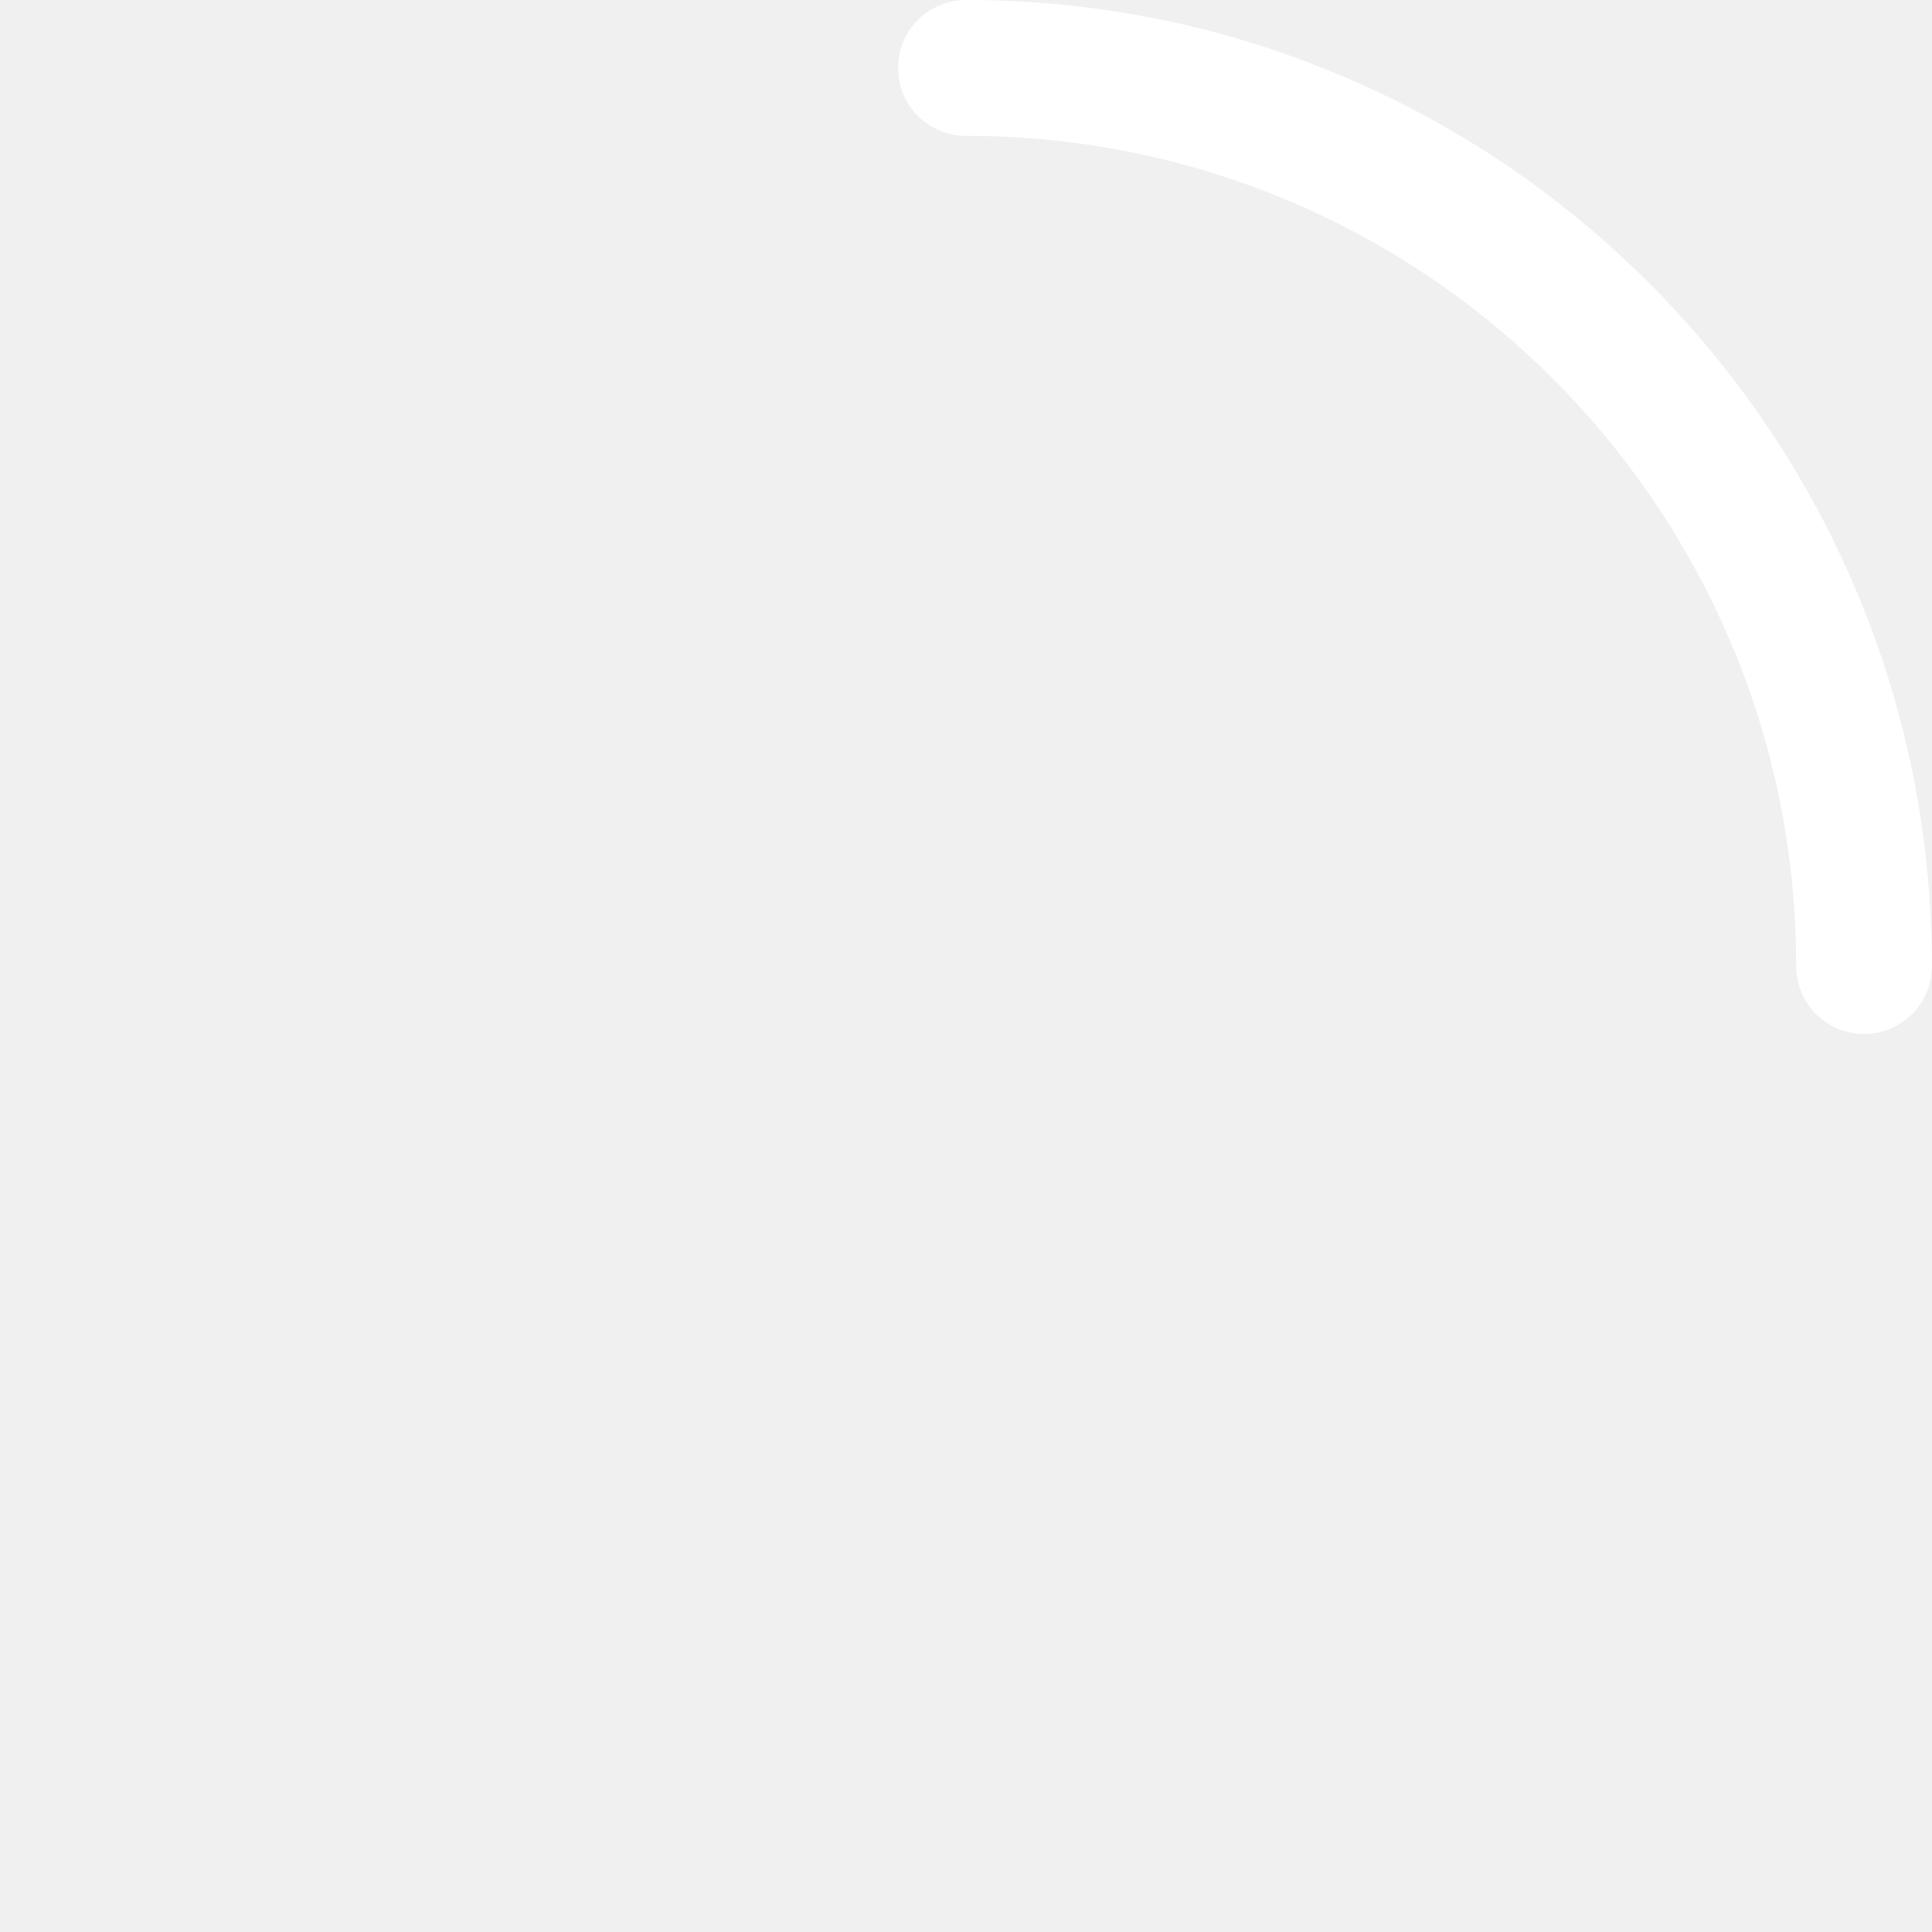
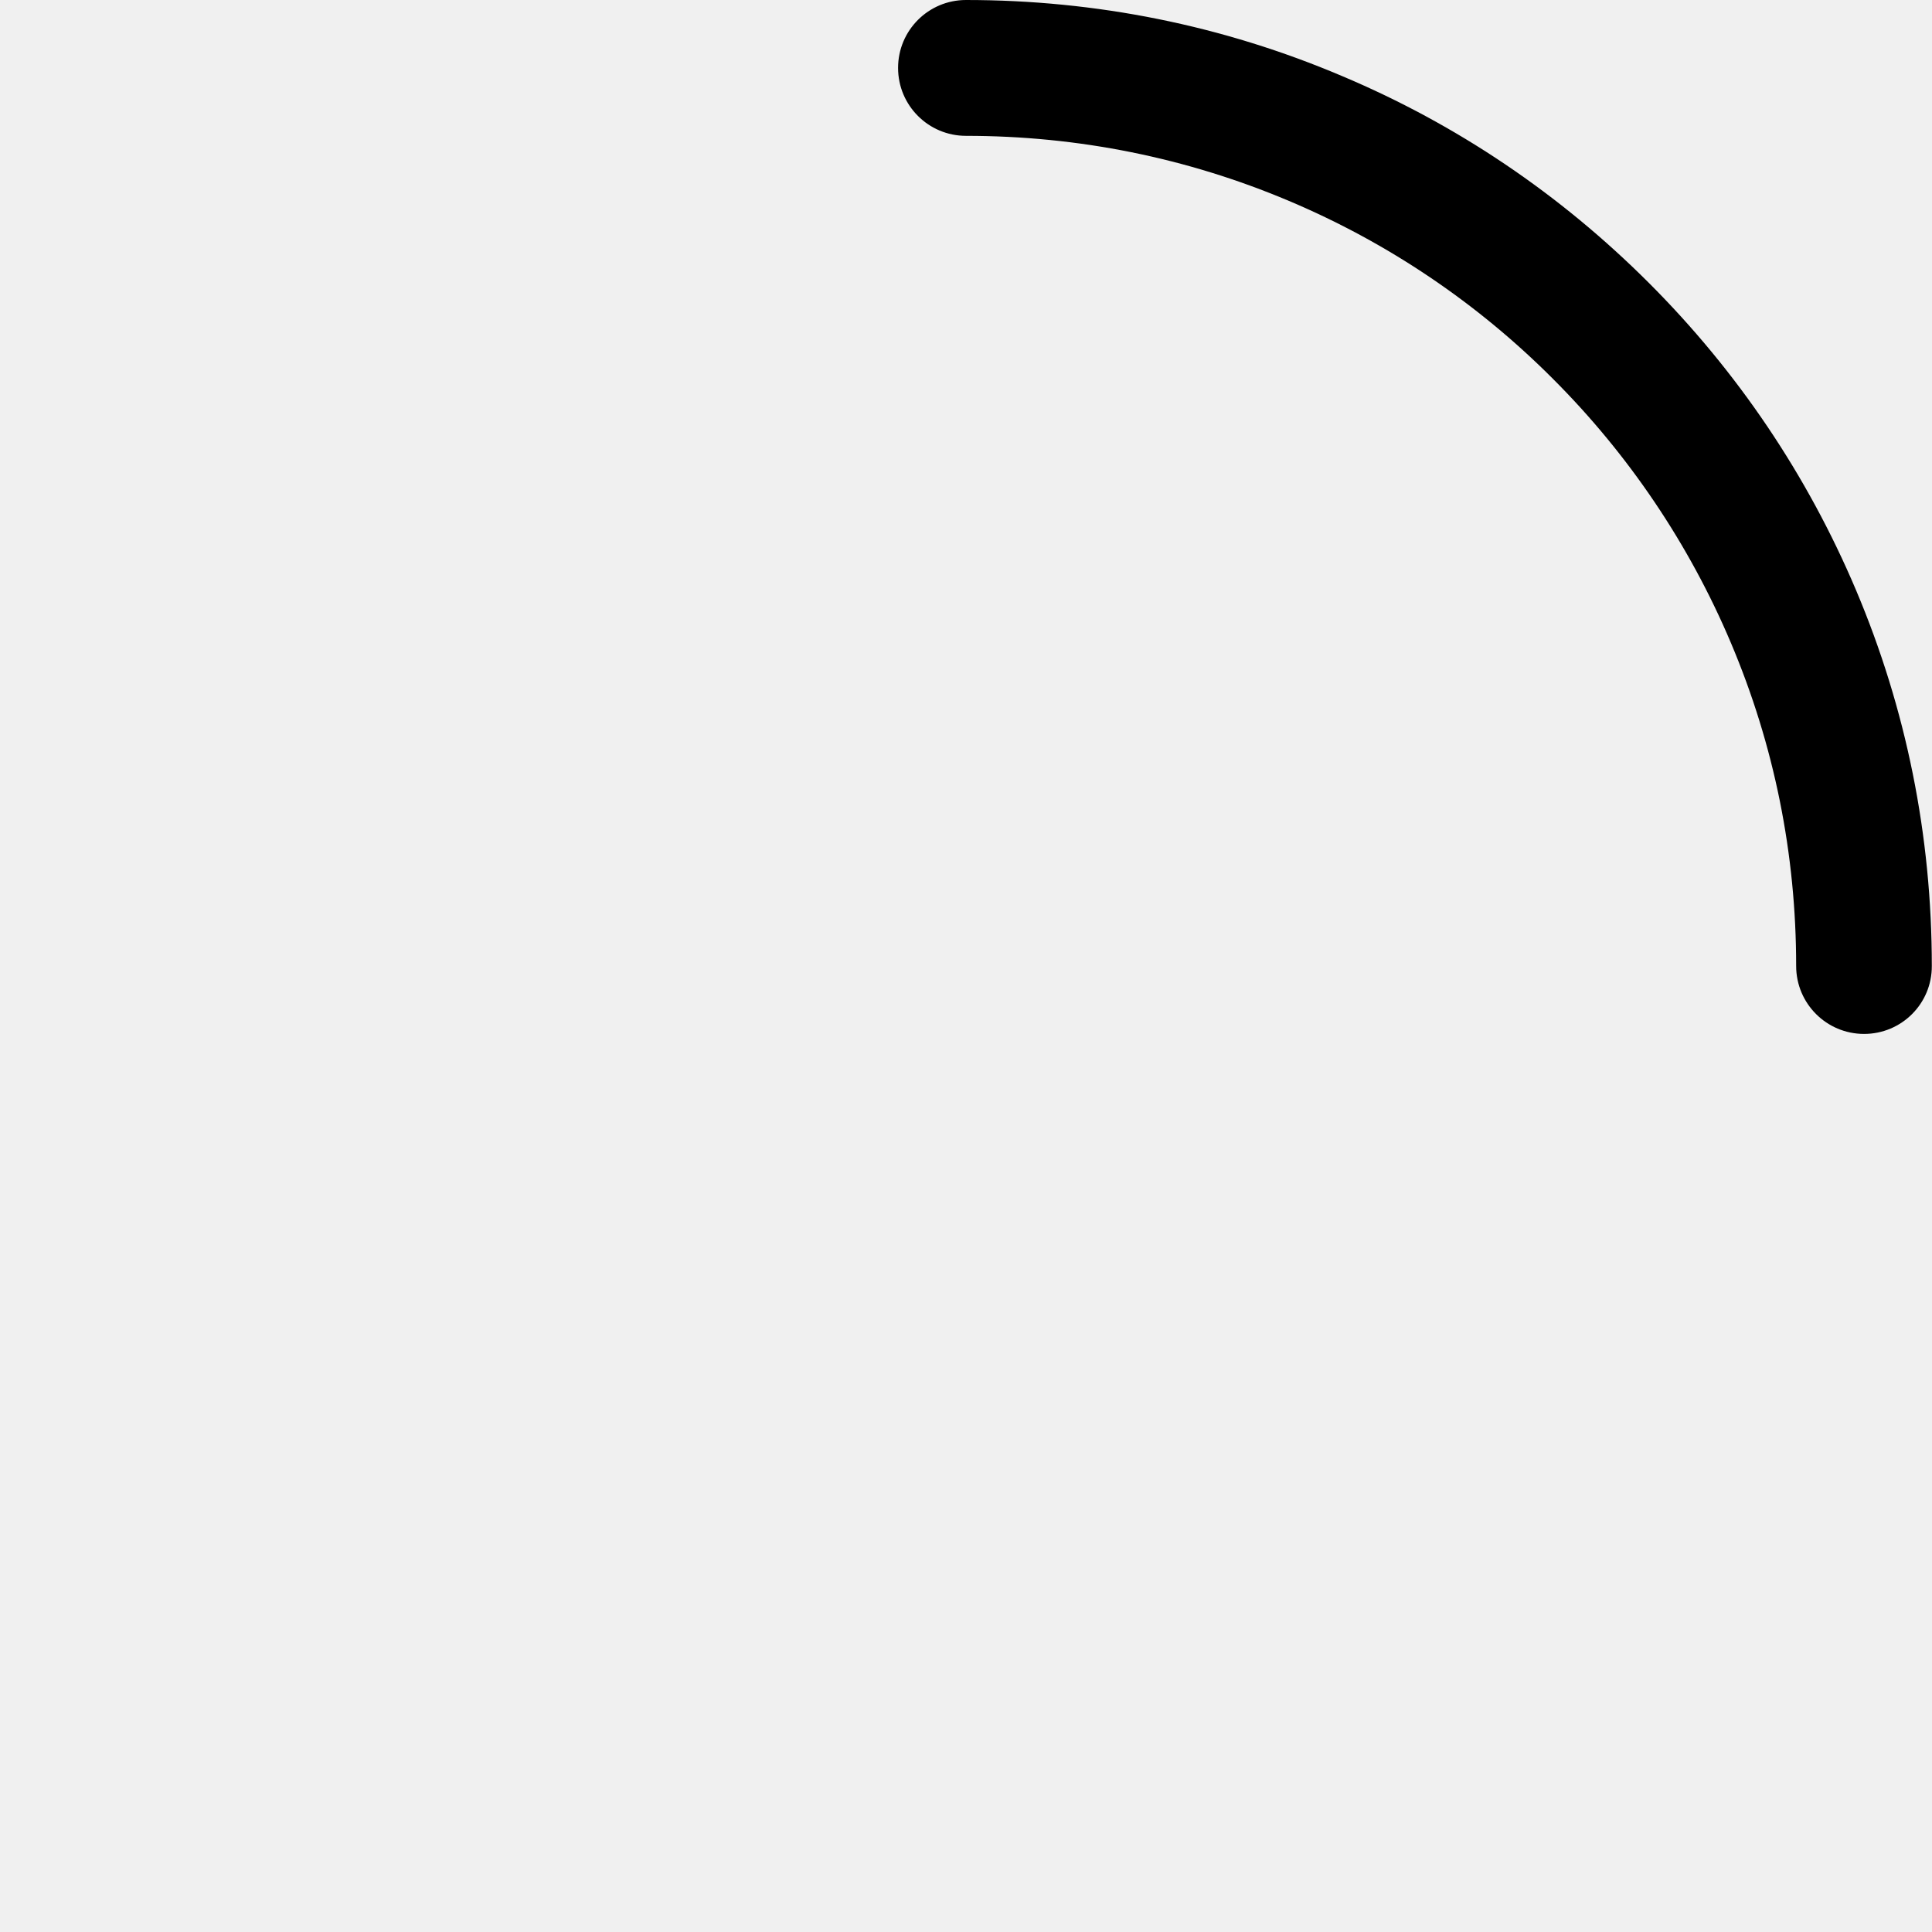
- <svg xmlns="http://www.w3.org/2000/svg" viewBox="0 0 1024 1024" width="1em" height="1em" fill="#FFF">
+ <svg xmlns="http://www.w3.org/2000/svg" viewBox="0 0 1024 1024" width="1em" height="1em" fill="#000">
  <path d="M988 548c-19.9 0-36-16.1-36-36 0-59.4-11.6-117-34.6-171.3a440.45 440.45 0 00-94.3-139.9 437.71 437.71 0 00-139.9-94.3C629 83.6 571.4 72 512 72c-19.9 0-36-16.1-36-36s16.1-36 36-36c69.1 0 136.2 13.5 199.3 40.3C772.3 66 827 103 874 150c47 47 83.9 101.8 109.7 162.7 26.7 63.1 40.2 130.2 40.2 199.3.1 19.9-16 36-35.9 36z" />
</svg>
